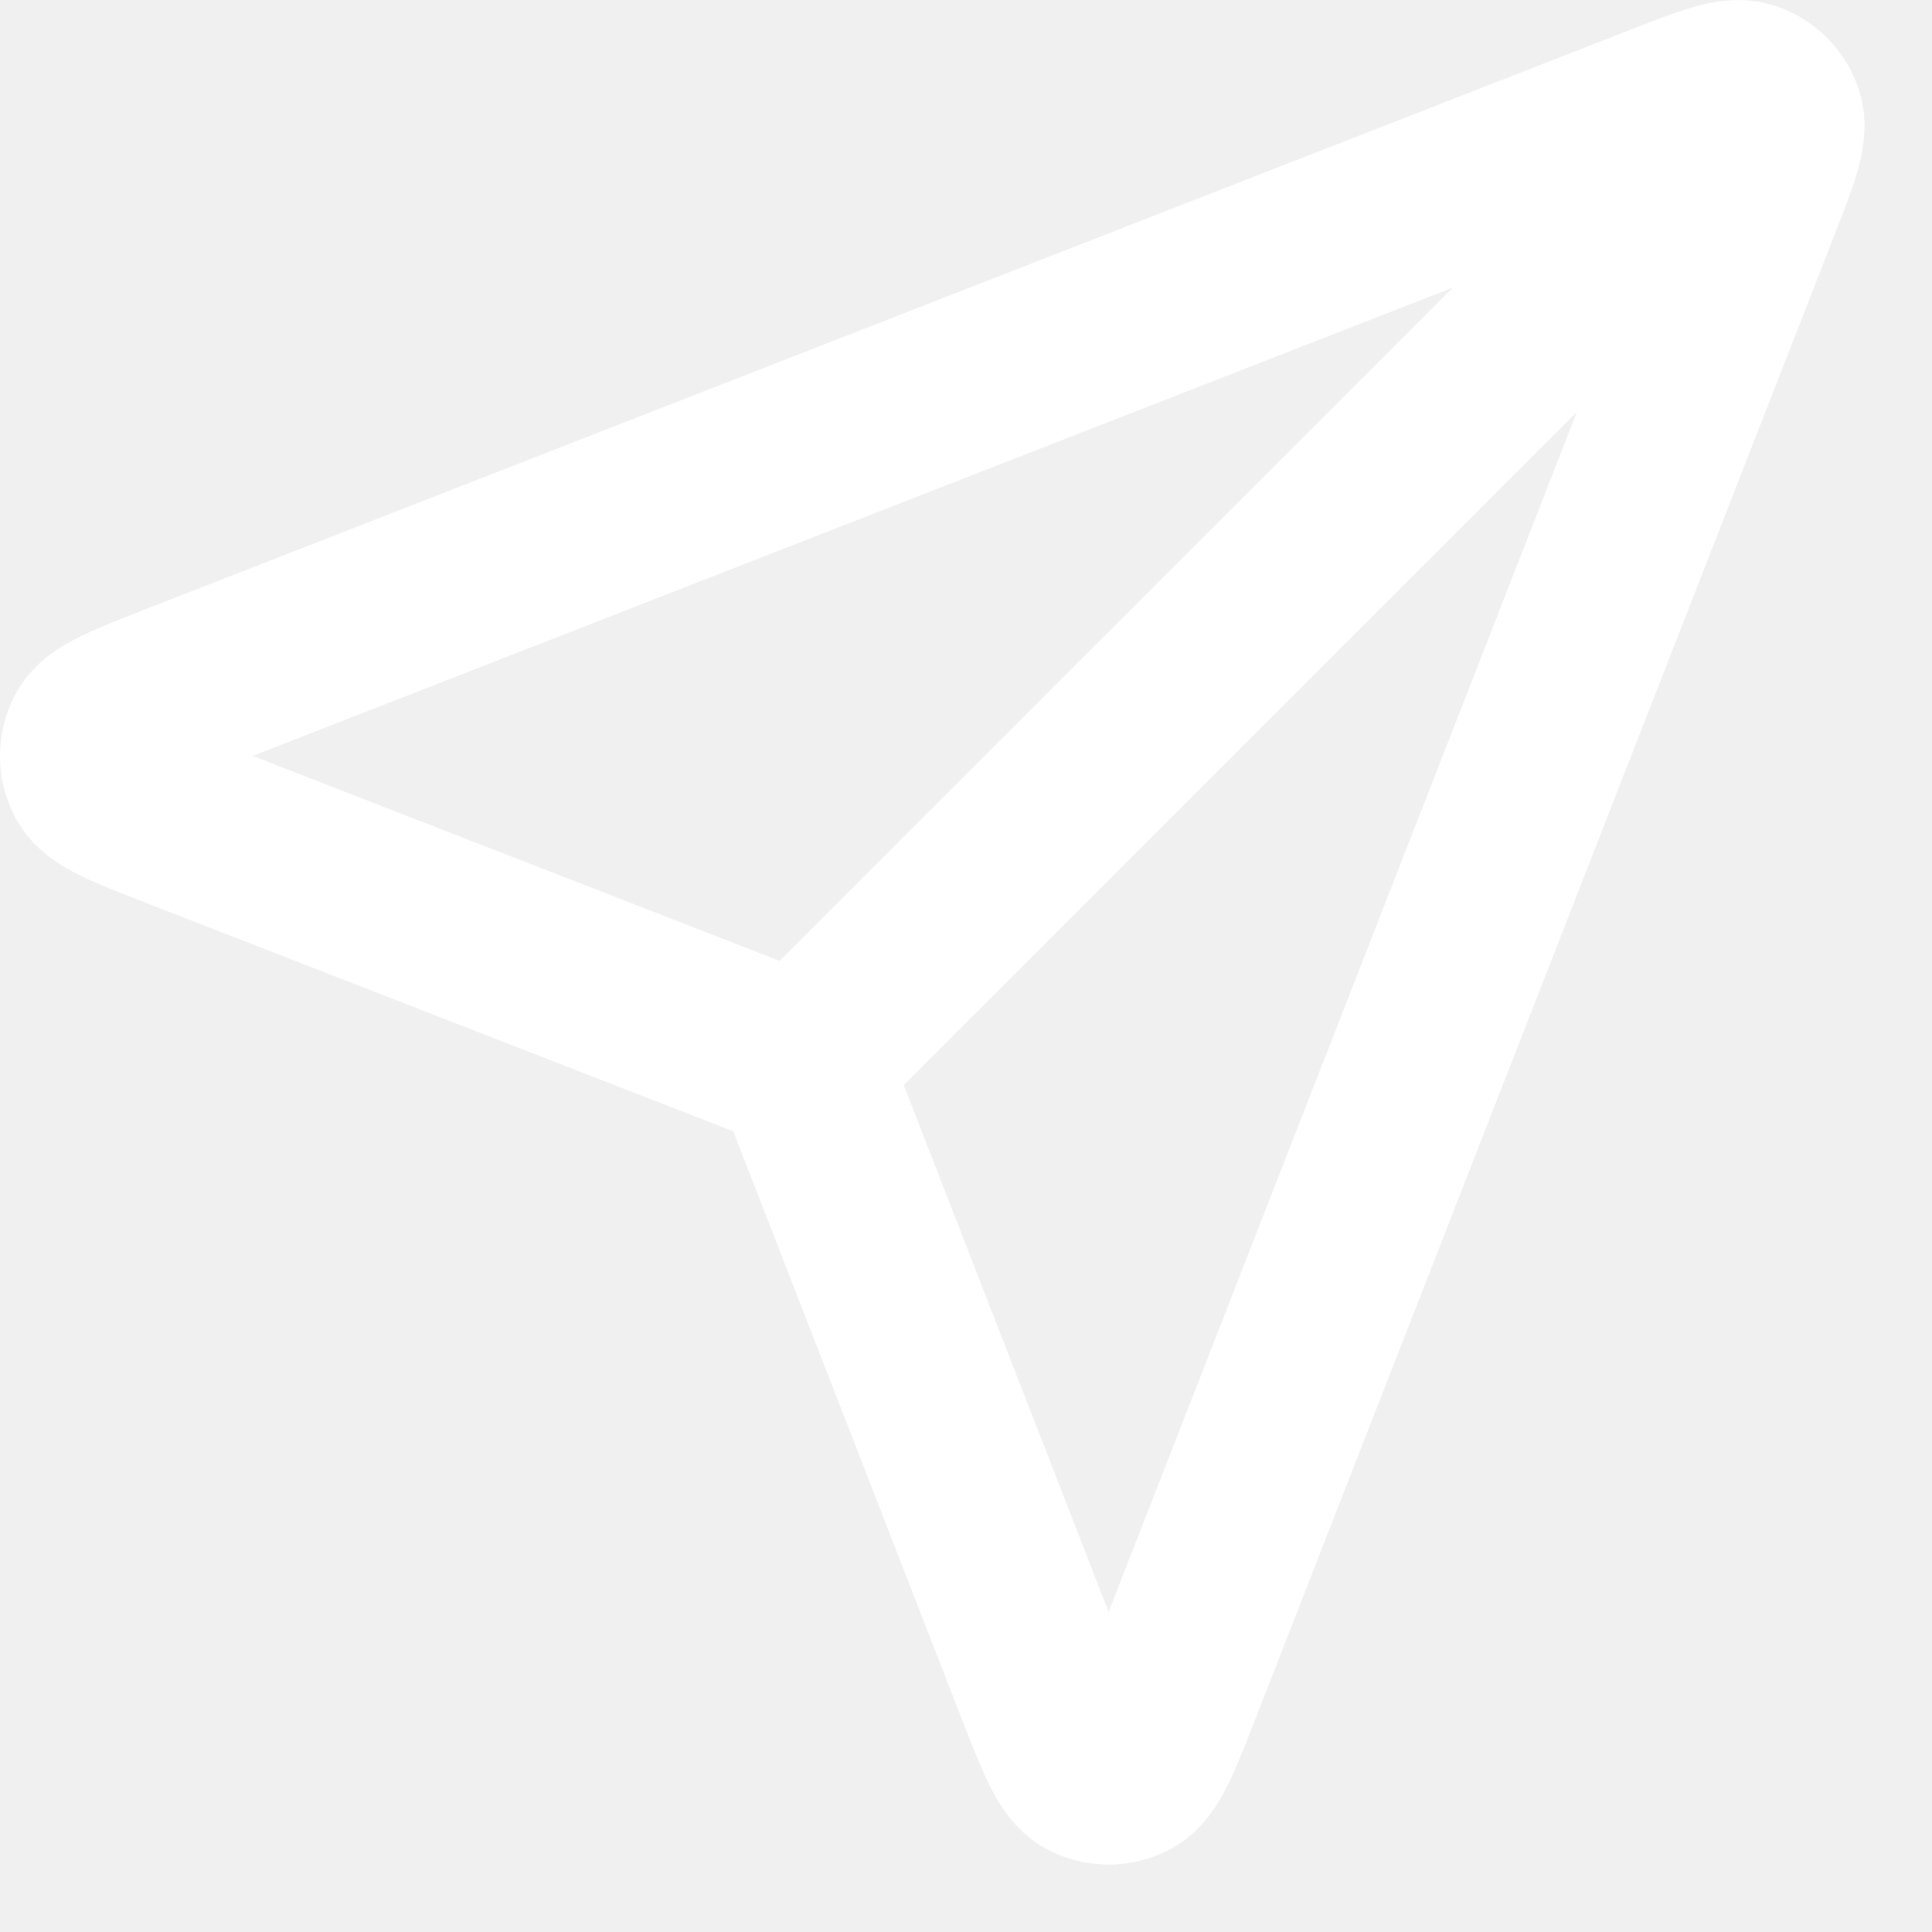
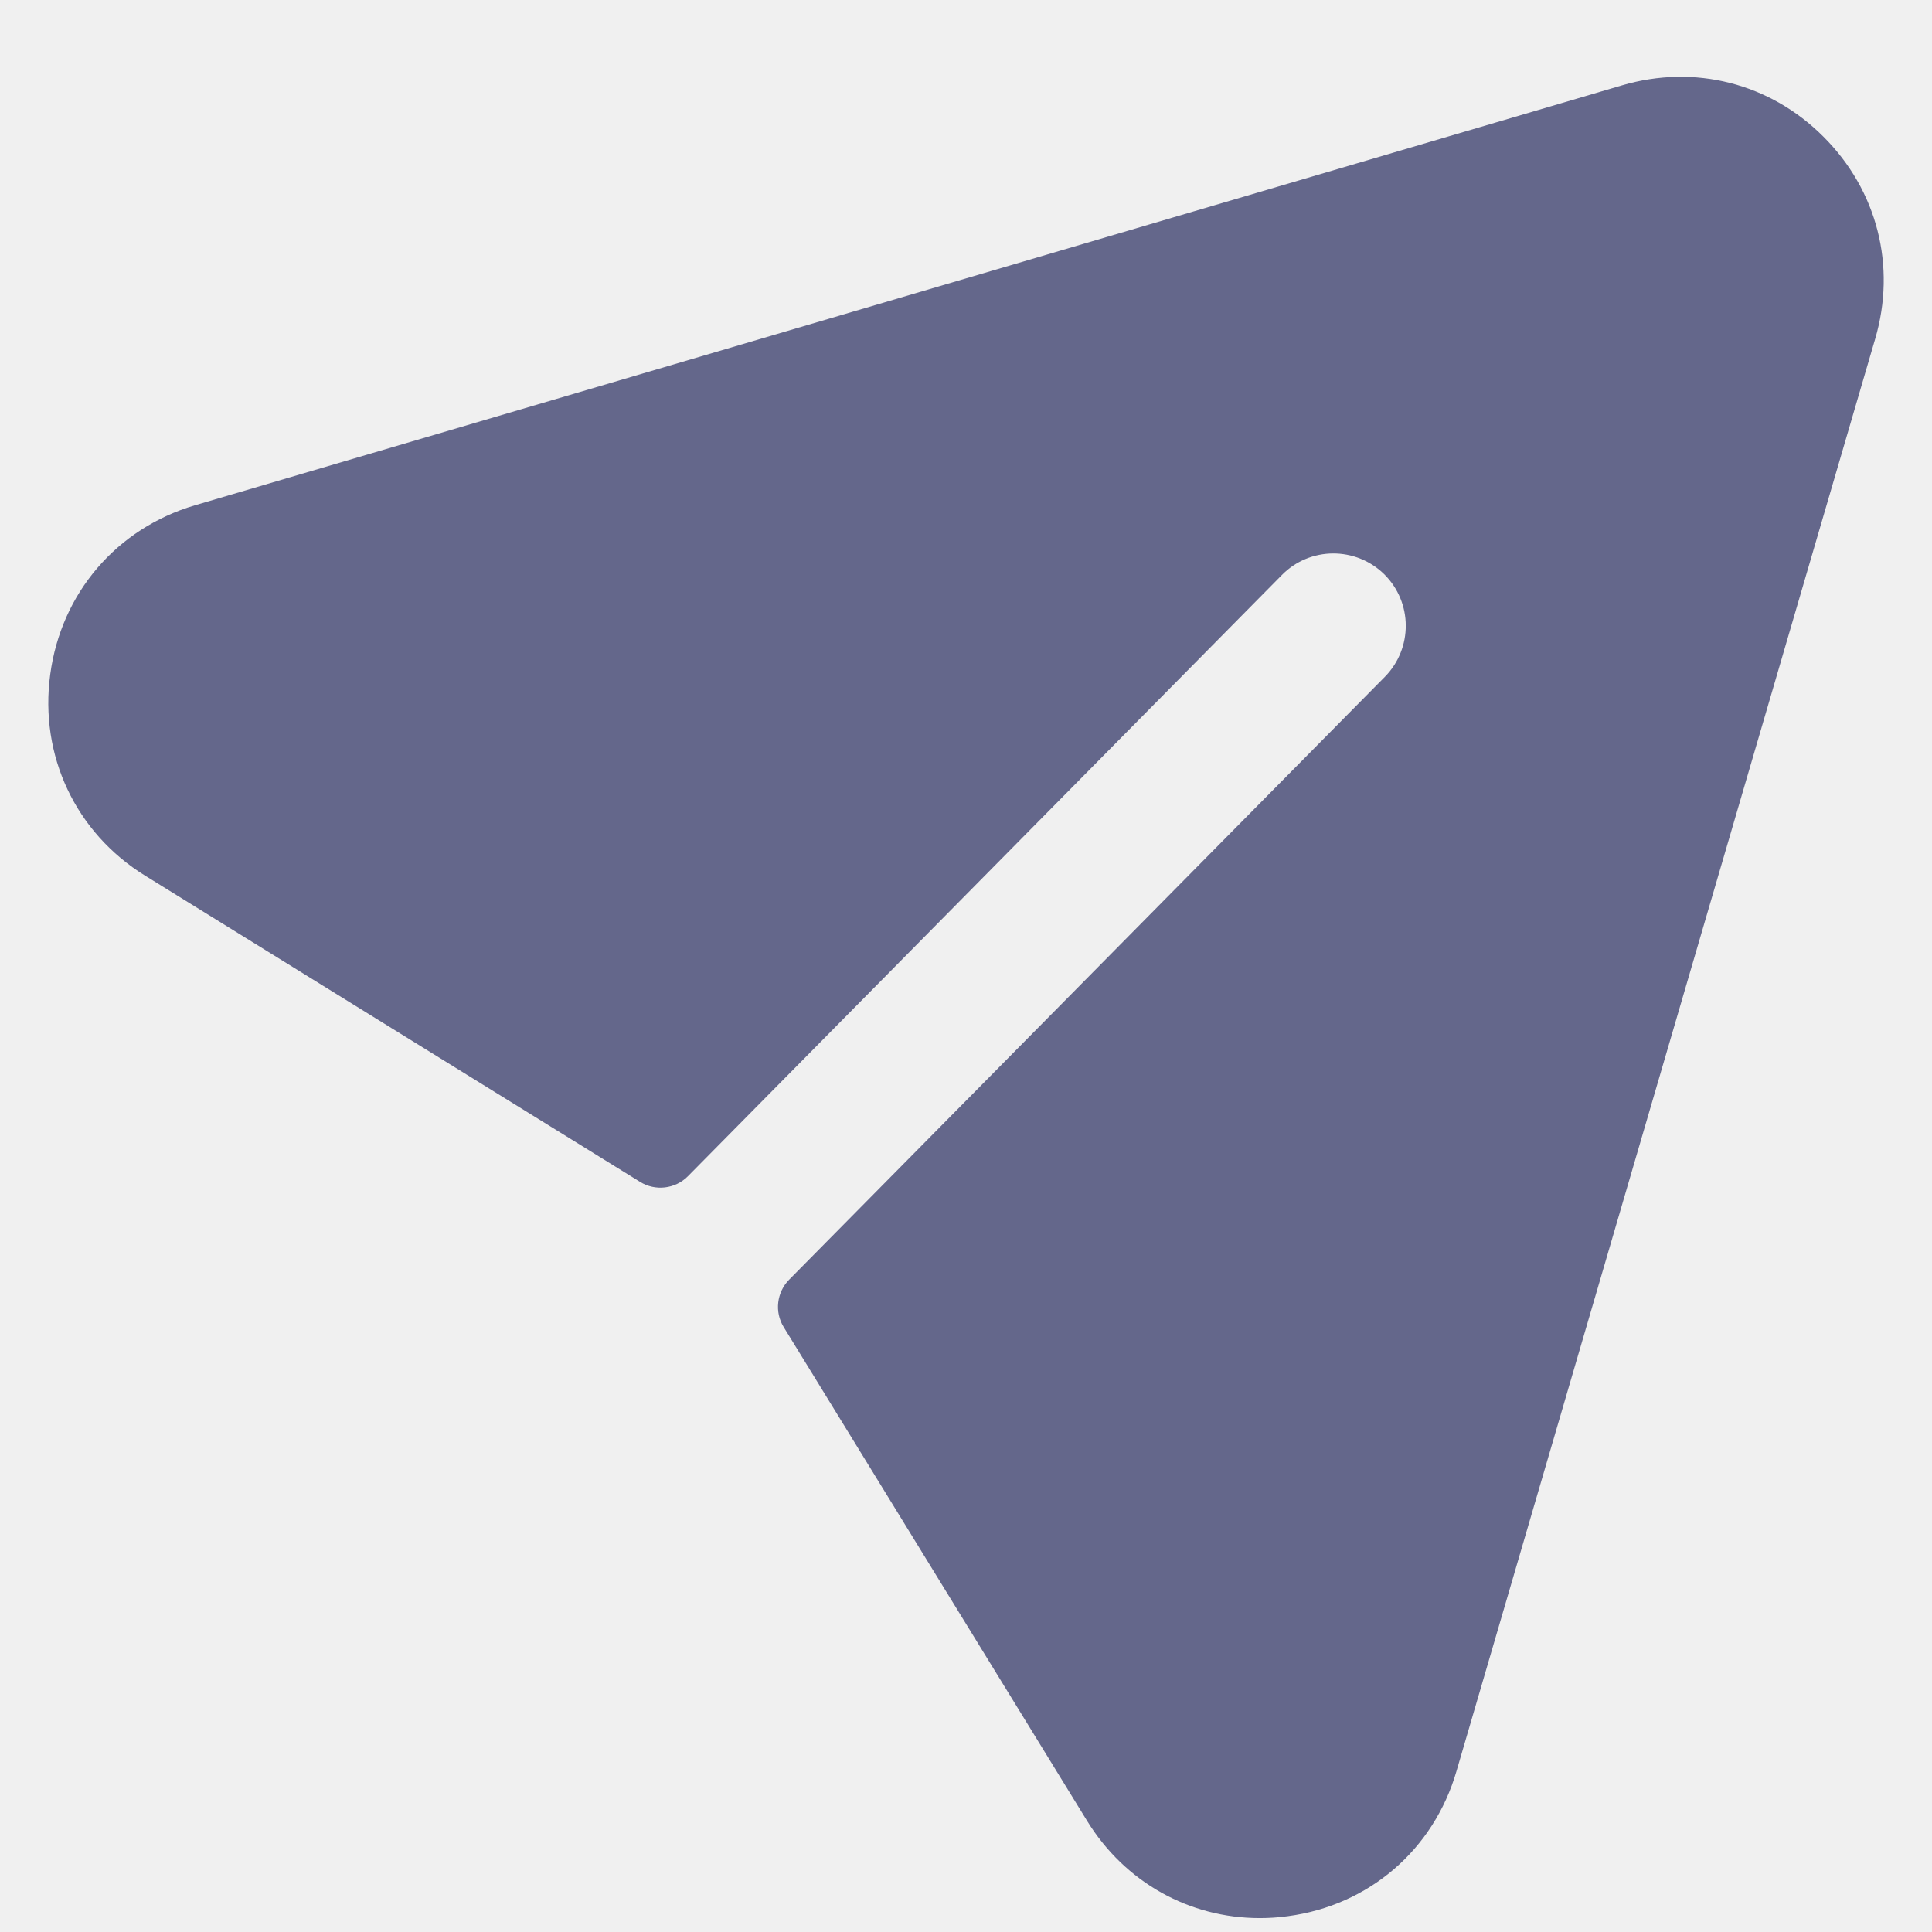
- <svg xmlns="http://www.w3.org/2000/svg" width="22" height="22" viewBox="0 0 22 22" fill="none">
-   <path d="M9.123 12.11L19.623 1.61M9.25 12.438L11.878 19.196C12.11 19.791 12.226 20.089 12.392 20.175C12.537 20.251 12.709 20.251 12.854 20.176C13.021 20.089 13.137 19.792 13.369 19.197L19.959 2.309C20.169 1.772 20.274 1.503 20.217 1.331C20.167 1.182 20.05 1.065 19.901 1.016C19.729 0.958 19.461 1.063 18.923 1.273L2.036 7.863C1.441 8.095 1.143 8.211 1.056 8.378C0.981 8.523 0.981 8.695 1.057 8.84C1.143 9.007 1.441 9.122 2.037 9.354L8.794 11.982C8.915 12.029 8.976 12.053 9.027 12.089C9.072 12.121 9.111 12.16 9.143 12.206C9.18 12.256 9.203 12.317 9.25 12.438Z" stroke="white" stroke-width="2" stroke-linecap="round" stroke-linejoin="round" />
+ <svg xmlns="http://www.w3.org/2000/svg" width="16" height="16" viewBox="0 0 16 16" fill="none">
+   <path fill-rule="evenodd" clip-rule="evenodd" d="M15.101 1.132C14.658 0.688 14.034 0.53 13.432 0.707L1.613 4.185C0.965 4.377 0.506 4.913 0.416 5.585C0.325 6.257 0.626 6.896 1.202 7.252L5.301 9.788C5.427 9.866 5.592 9.847 5.697 9.741L10.616 4.762C10.848 4.526 11.228 4.524 11.464 4.756C11.7 4.99 11.701 5.369 11.469 5.605L6.535 10.598C6.432 10.703 6.413 10.865 6.49 10.99L9.003 15.08C9.317 15.59 9.851 15.885 10.433 15.885C10.51 15.885 10.588 15.88 10.666 15.869C11.337 15.78 11.873 15.319 12.062 14.668L15.529 2.808C15.707 2.204 15.547 1.577 15.101 1.132Z" fill="#64678B" />
</svg>
